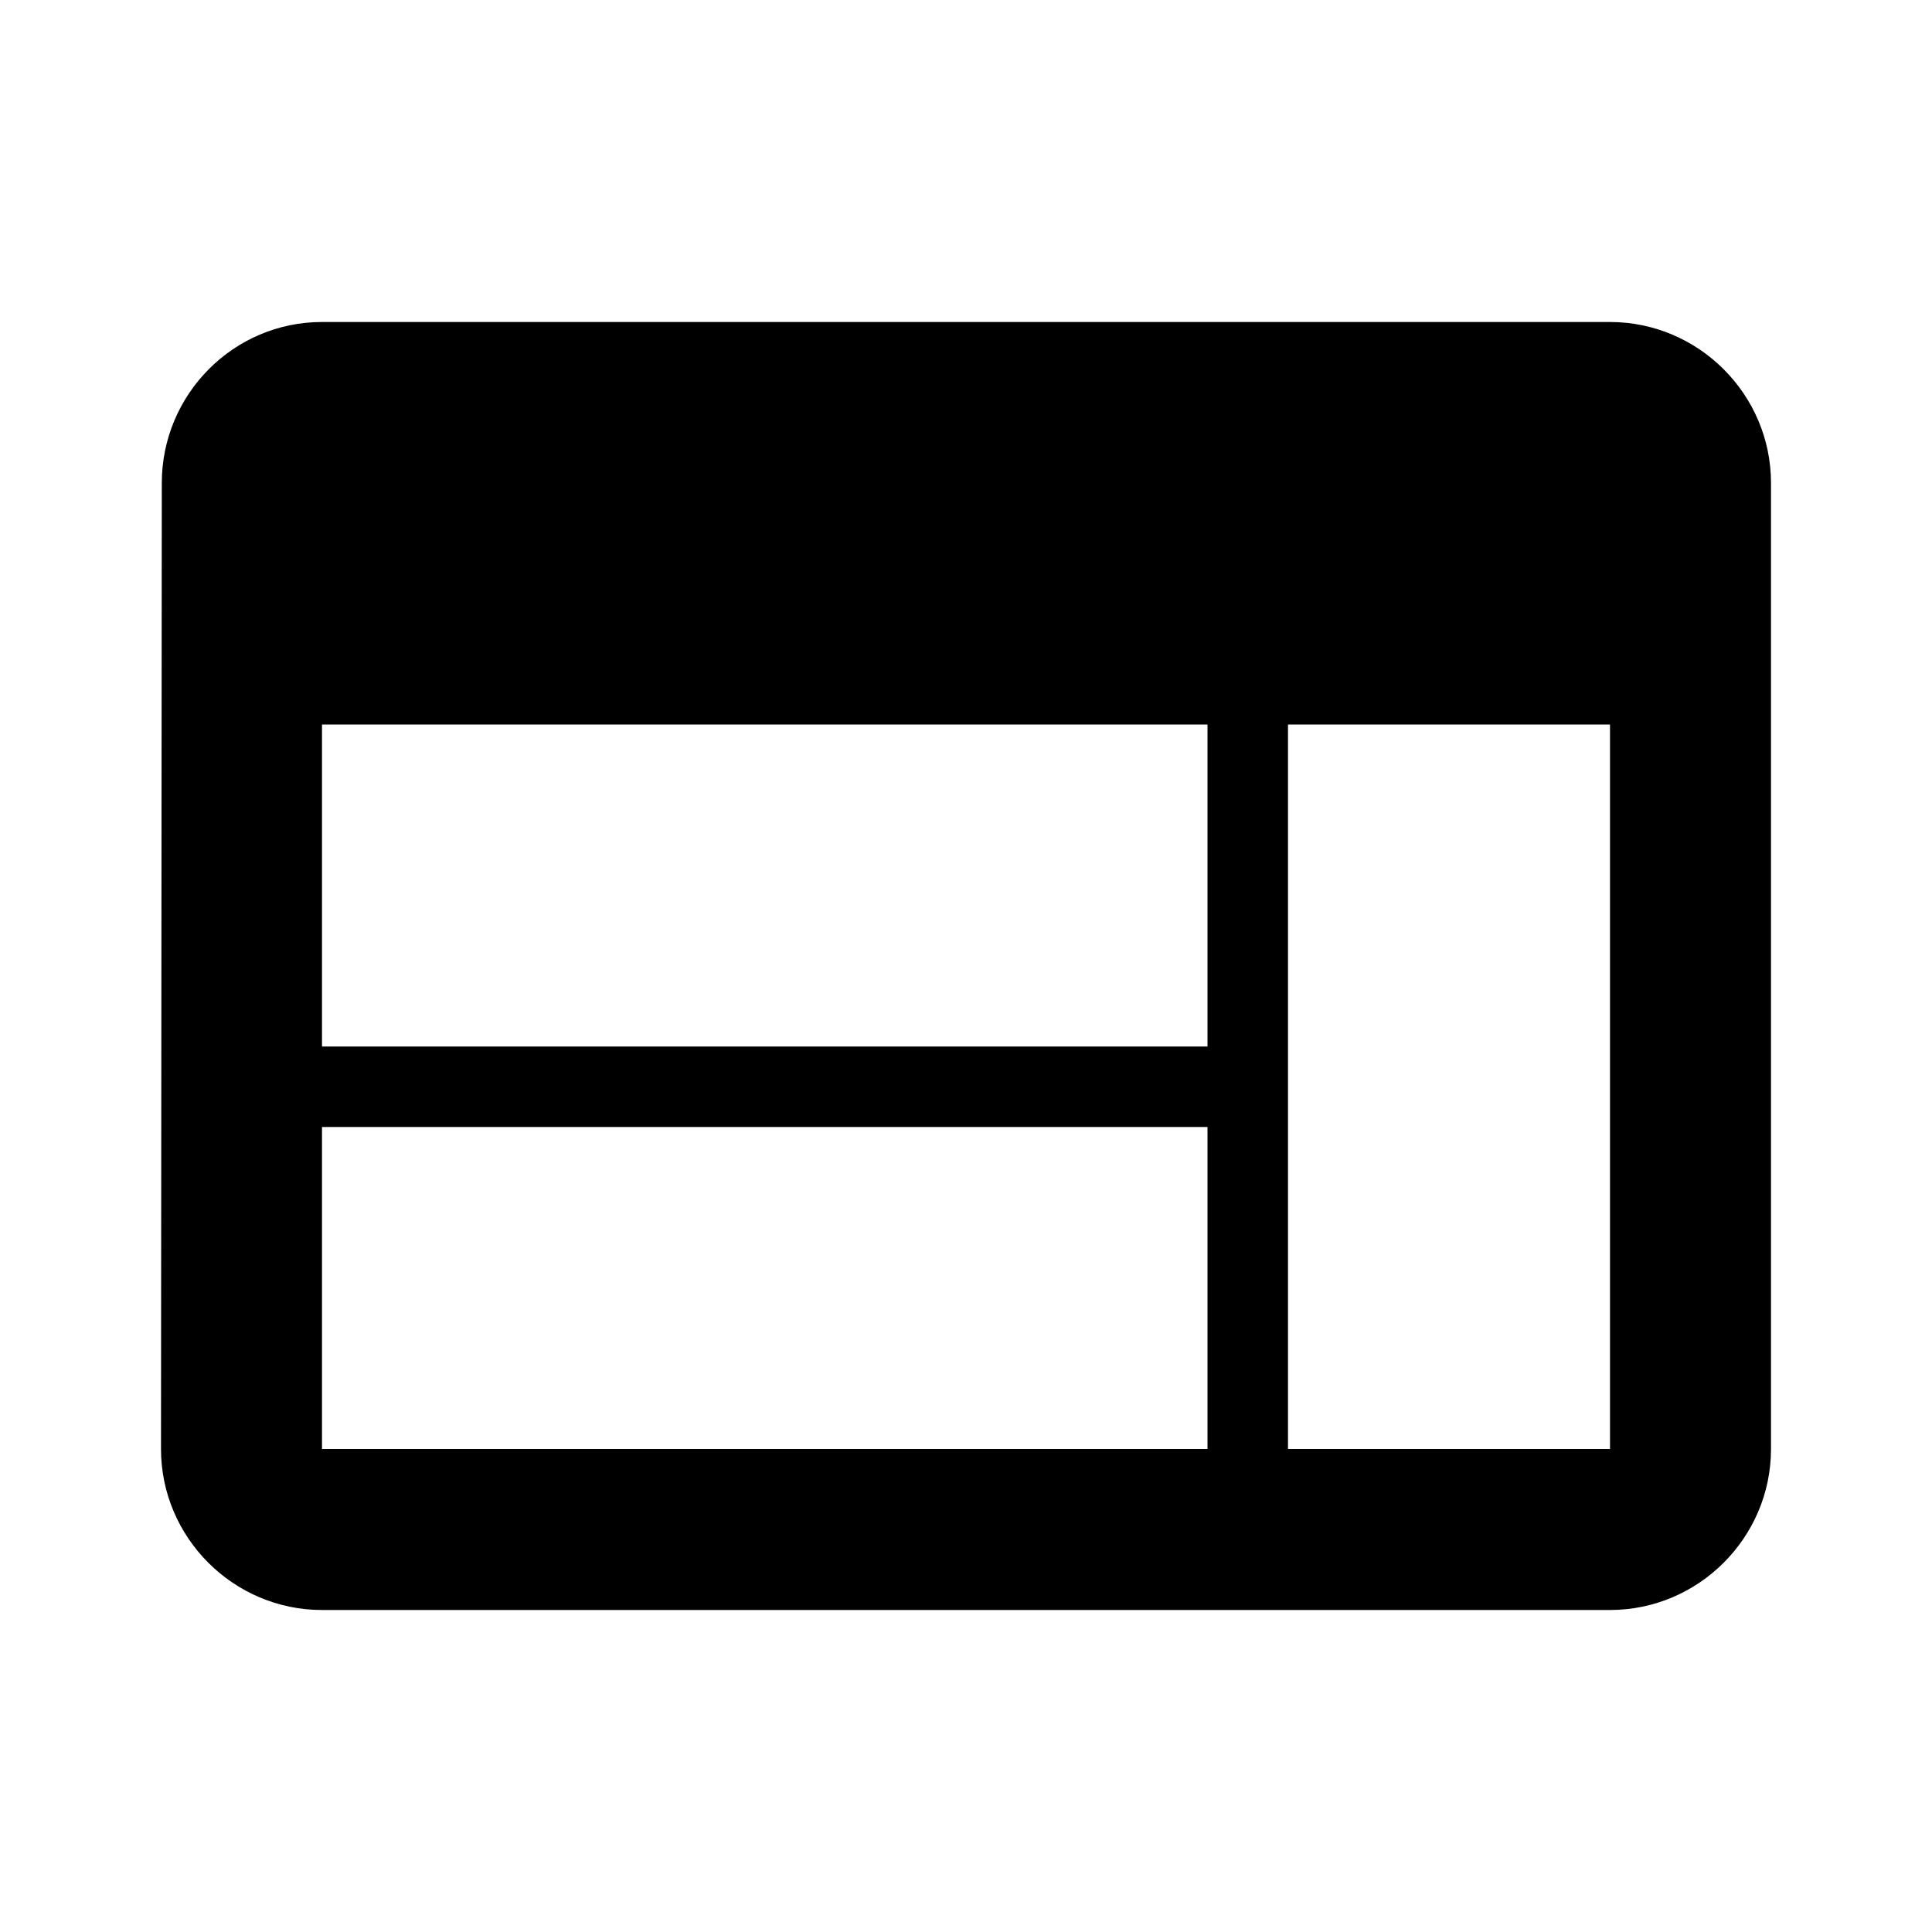
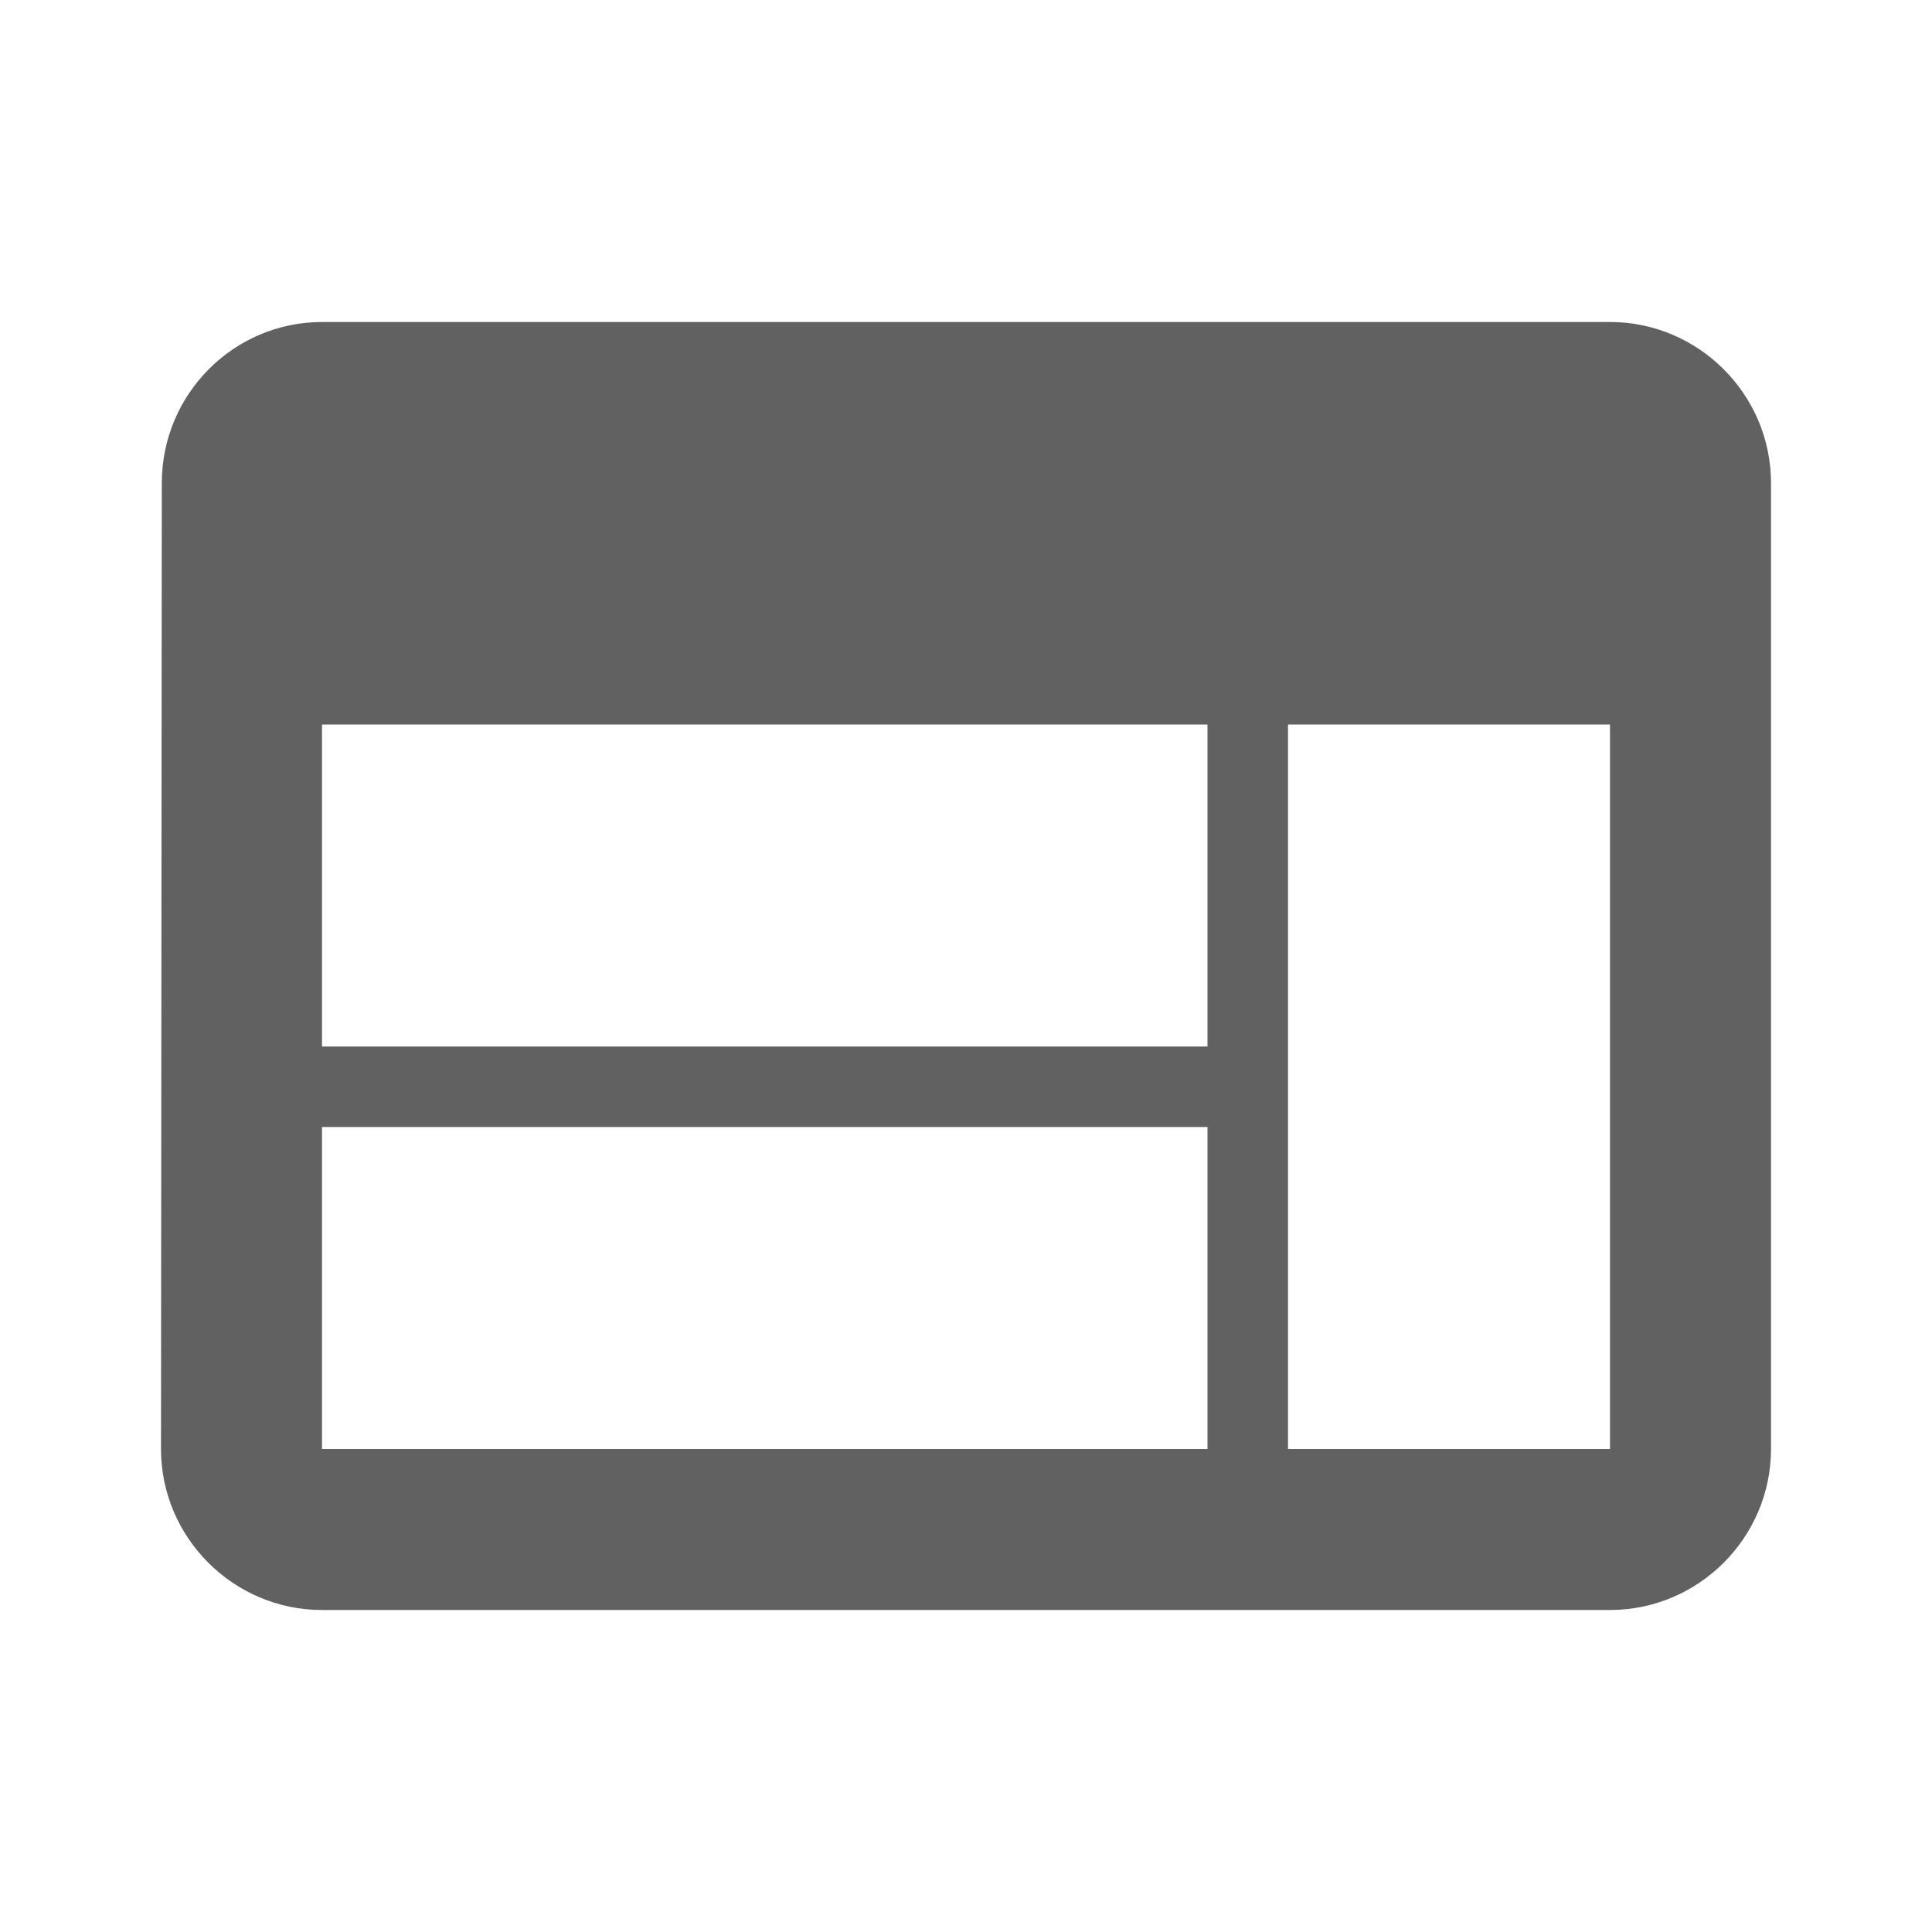
- <svg xmlns="http://www.w3.org/2000/svg" width="24" height="24" viewBox="0 0 24 24">
+ <svg xmlns="http://www.w3.org/2000/svg" fill="#616161" width="24" height="24" viewBox="0 0 24 24">
  <path d="M20 4H4c-1.1 0-1.99.9-1.99 2L2 18c0 1.1.9 2 2 2h16c1.1 0 2-.9 2-2V6c0-1.1-.9-2-2-2zm-5 14H4v-4h11v4zm0-5H4V9h11v4zm5 5h-4V9h4v9z" />
  <path d="M0 0h24v24H0z" fill="none" />
</svg>
